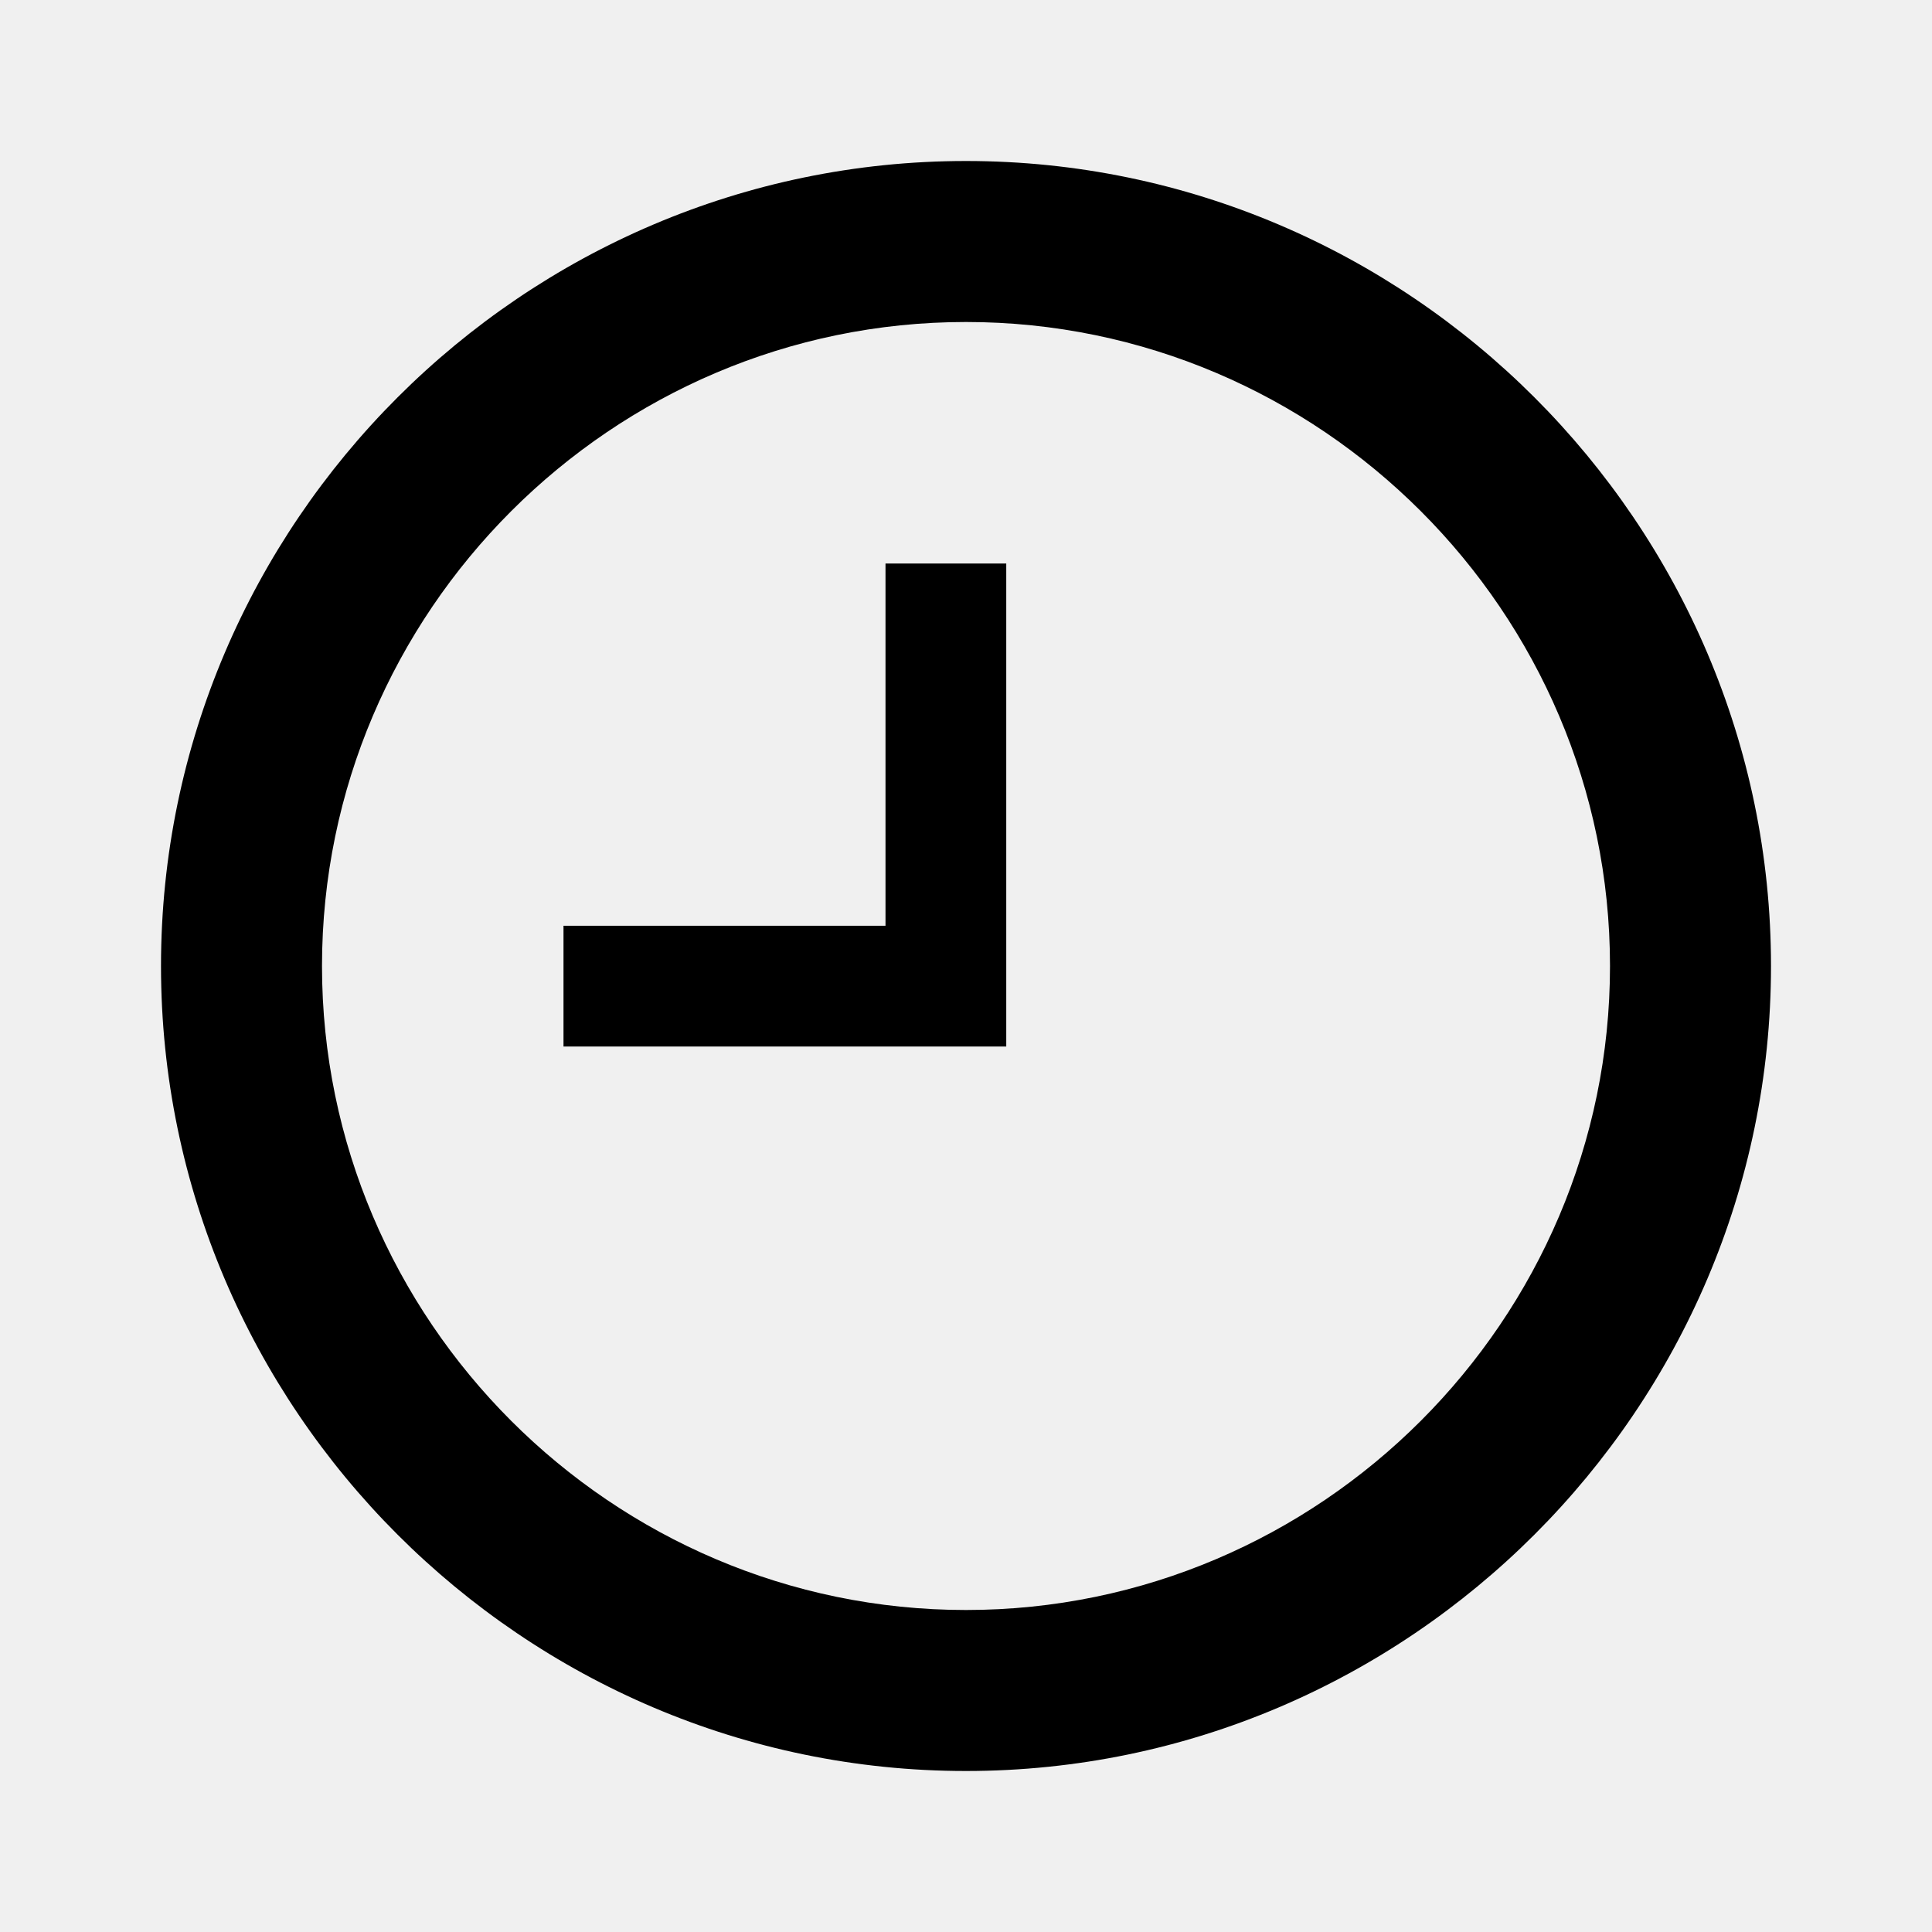
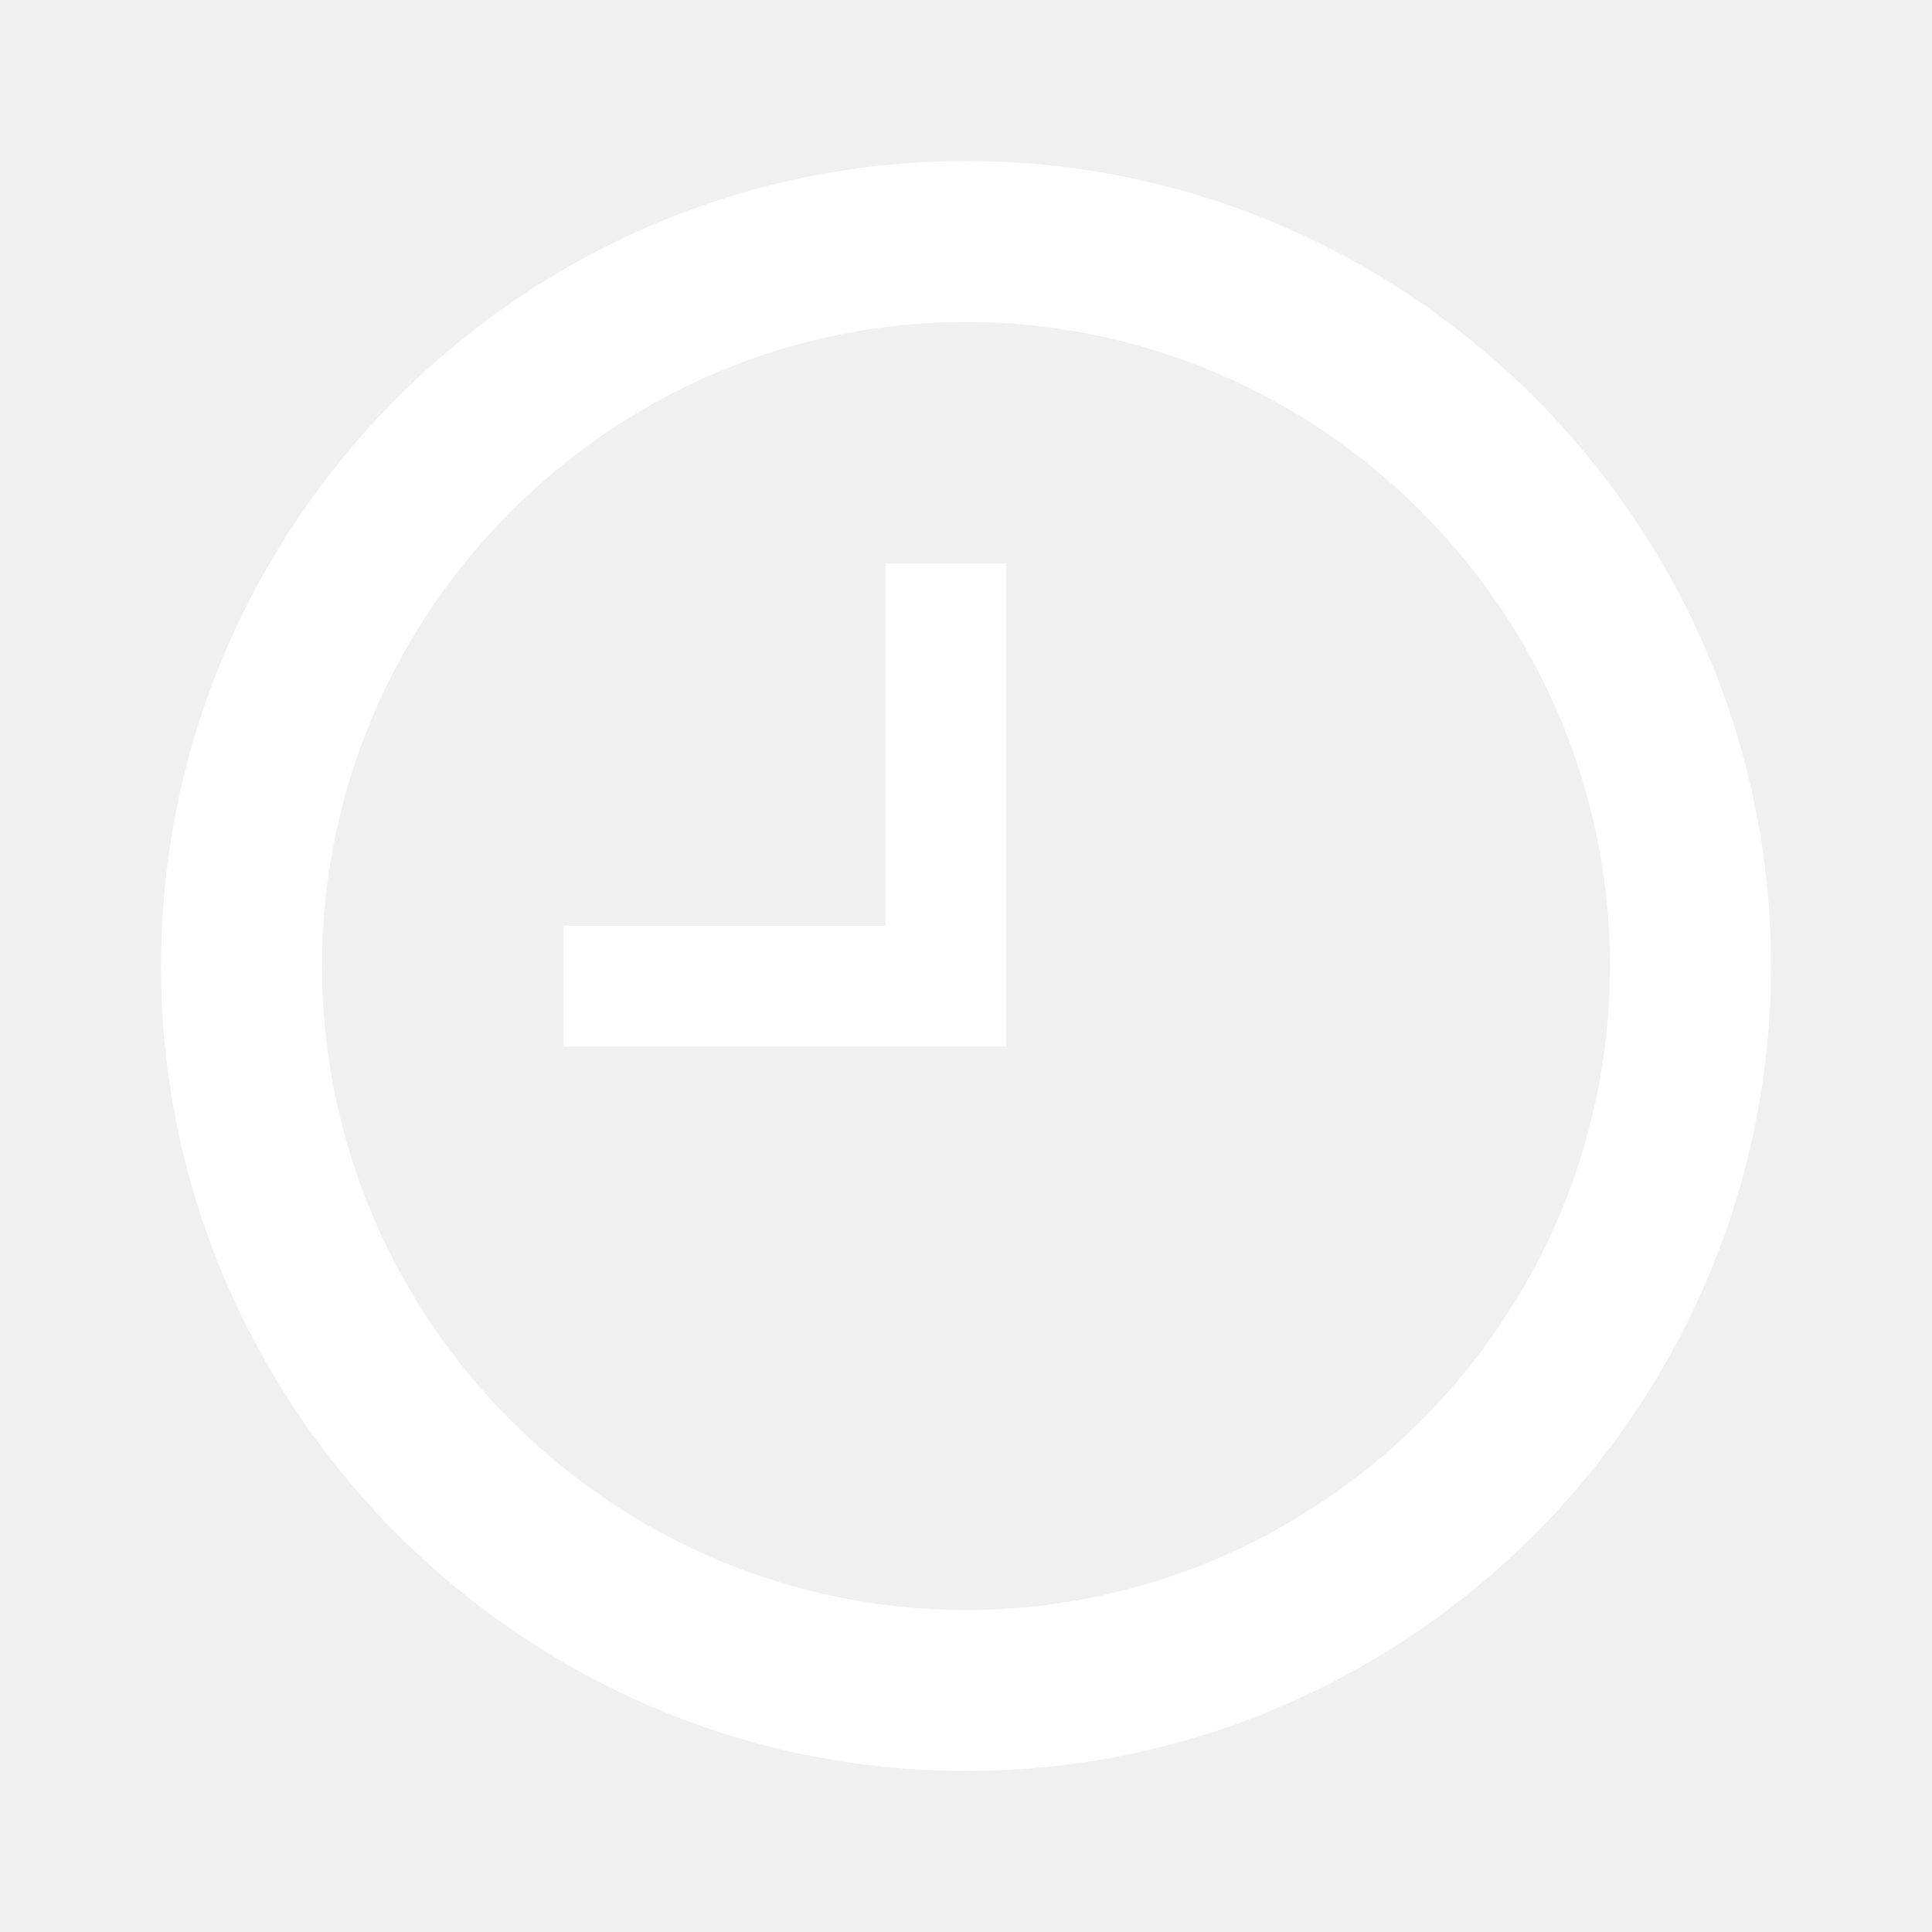
<svg xmlns="http://www.w3.org/2000/svg" viewBox="0 0 24 24">
-   <path d="M12 20C16.4 20 20 16.4 20 12S16.4 4 12 4 4 7.6 4 12 7.6 20 12 20M12 2C17.5 2 22 6.5 22 12S17.5 22 12 22C6.5 22 2 17.5 2 12C2 6.5 6.5 2 12 2M12.5 7V13H7V11.5H11V7H12.5Z" />
+   <path fill="white" d="M12 20C16.4 20 20 16.4 20 12S16.4 4 12 4 4 7.6 4 12 7.6 20 12 20M12 2C17.5 2 22 6.5 22 12S17.5 22 12 22C6.5 22 2 17.5 2 12C2 6.5 6.5 2 12 2M12.5 7V13H7V11.5H11V7H12.5Z" />
</svg>
